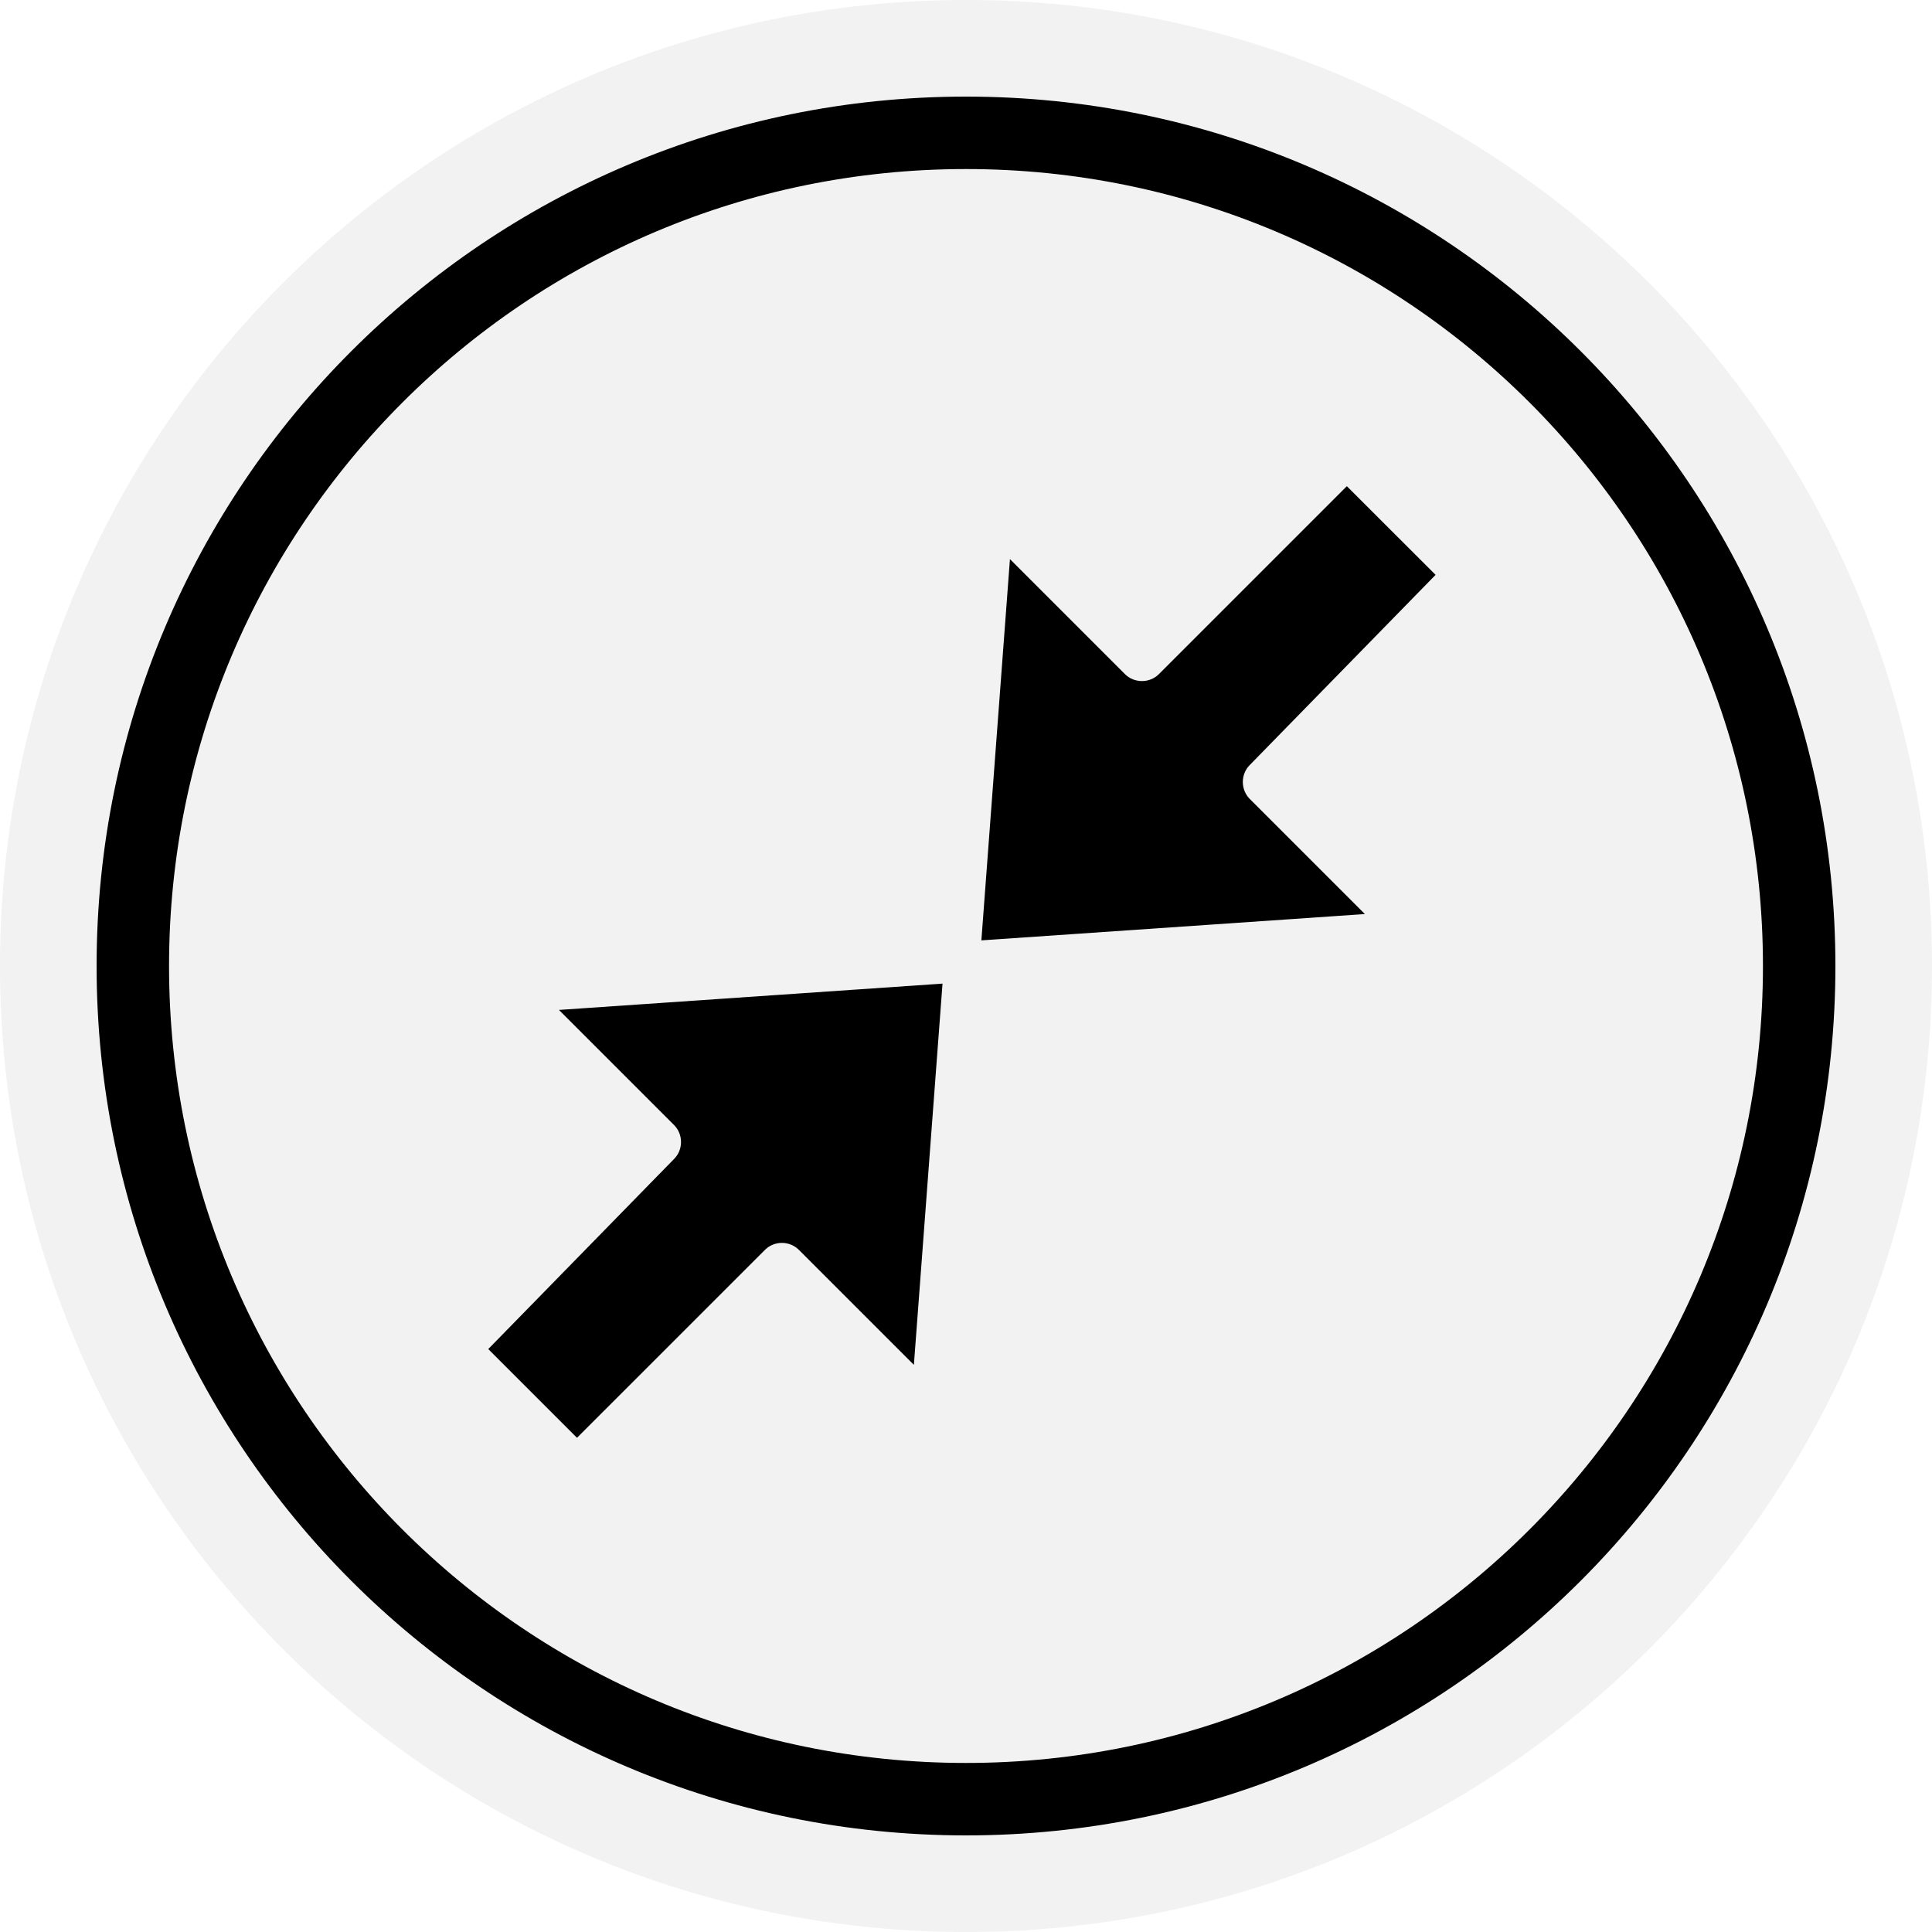
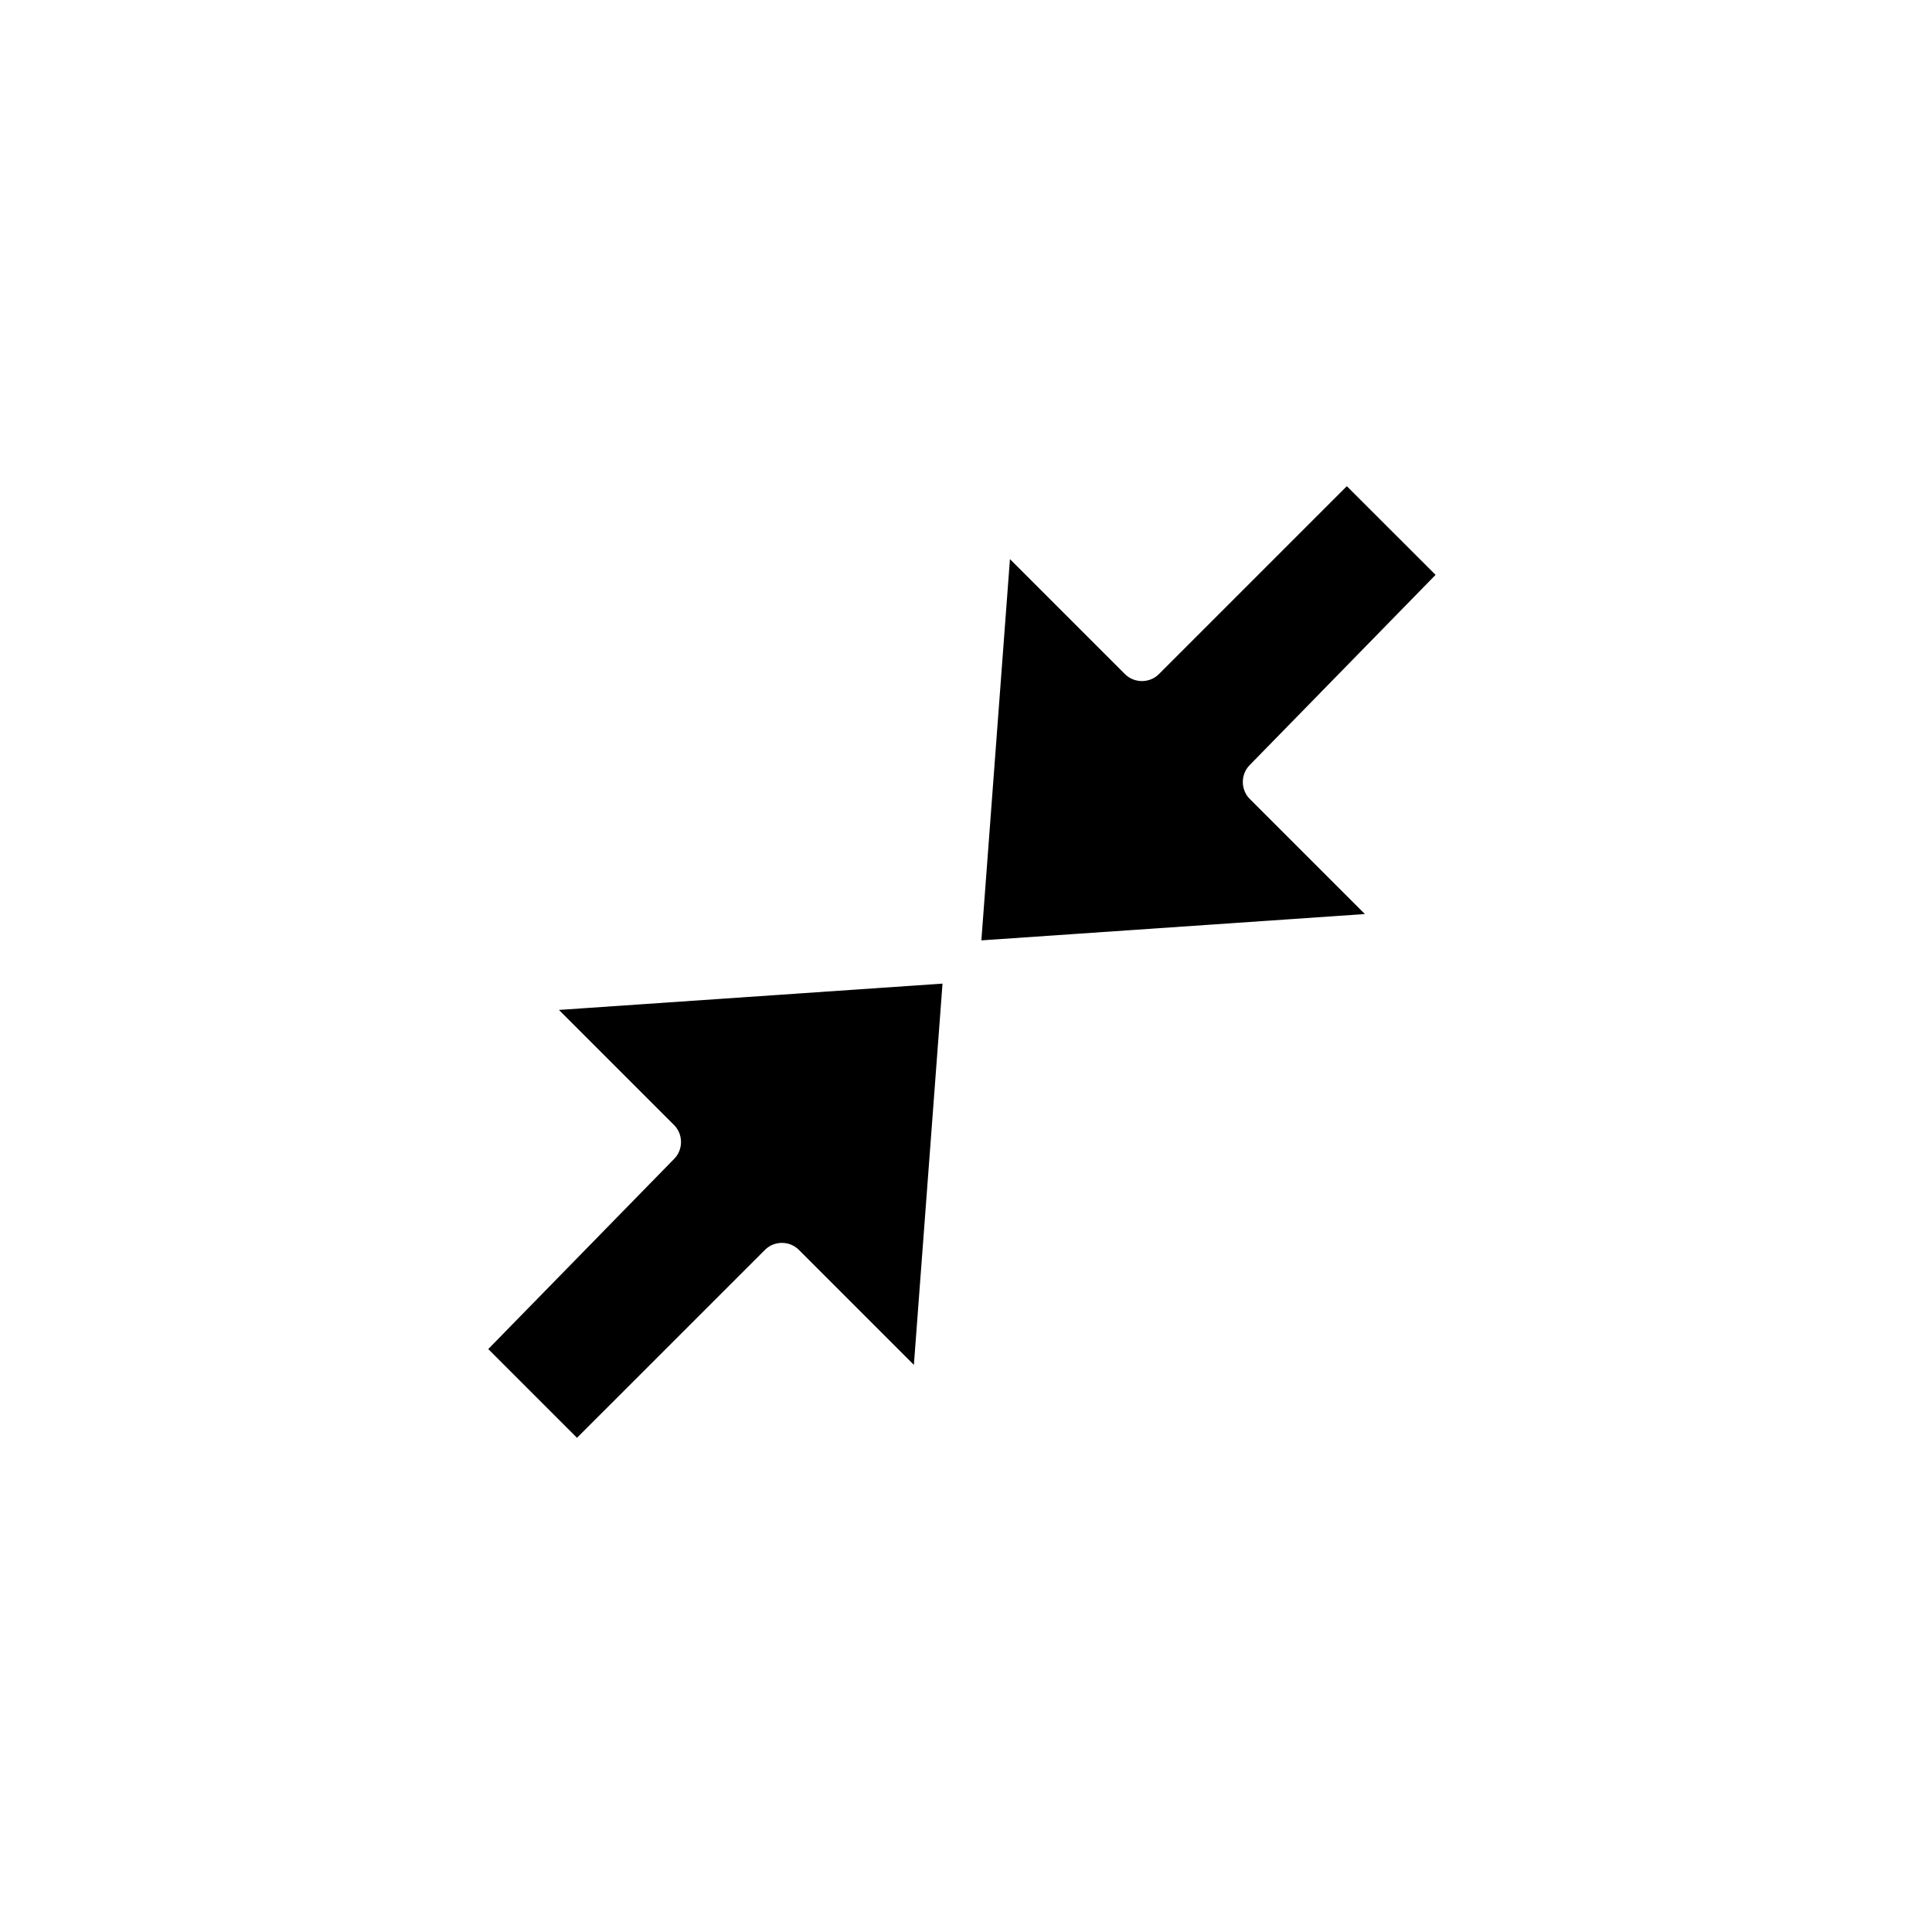
<svg xmlns="http://www.w3.org/2000/svg" width="40" height="40" viewBox="0 0 40 40" fill="none">
-   <circle opacity="0.7" cx="20" cy="20" r="20" fill="#ECECEC" />
-   <circle cx="20" cy="20" r="17.25" stroke="currentColor" stroke-width="1.5" />
  <path d="M21.327 12.7L22.935 14.308C23.326 14.698 23.959 14.699 24.35 14.308L27.885 10.773L29.019 11.906L25.516 15.491C25.133 15.883 25.137 16.51 25.524 16.897L27.128 18.501L20.86 18.931L21.327 12.7Z" fill="black" stroke="black" />
  <path d="M18.504 27.134L16.896 25.526C16.505 25.135 15.872 25.135 15.482 25.526L11.946 29.061L10.812 27.927L14.315 24.343C14.698 23.951 14.694 23.324 14.307 22.937L12.703 21.333L18.972 20.903L18.504 27.134Z" fill="black" stroke="black" />
</svg>
